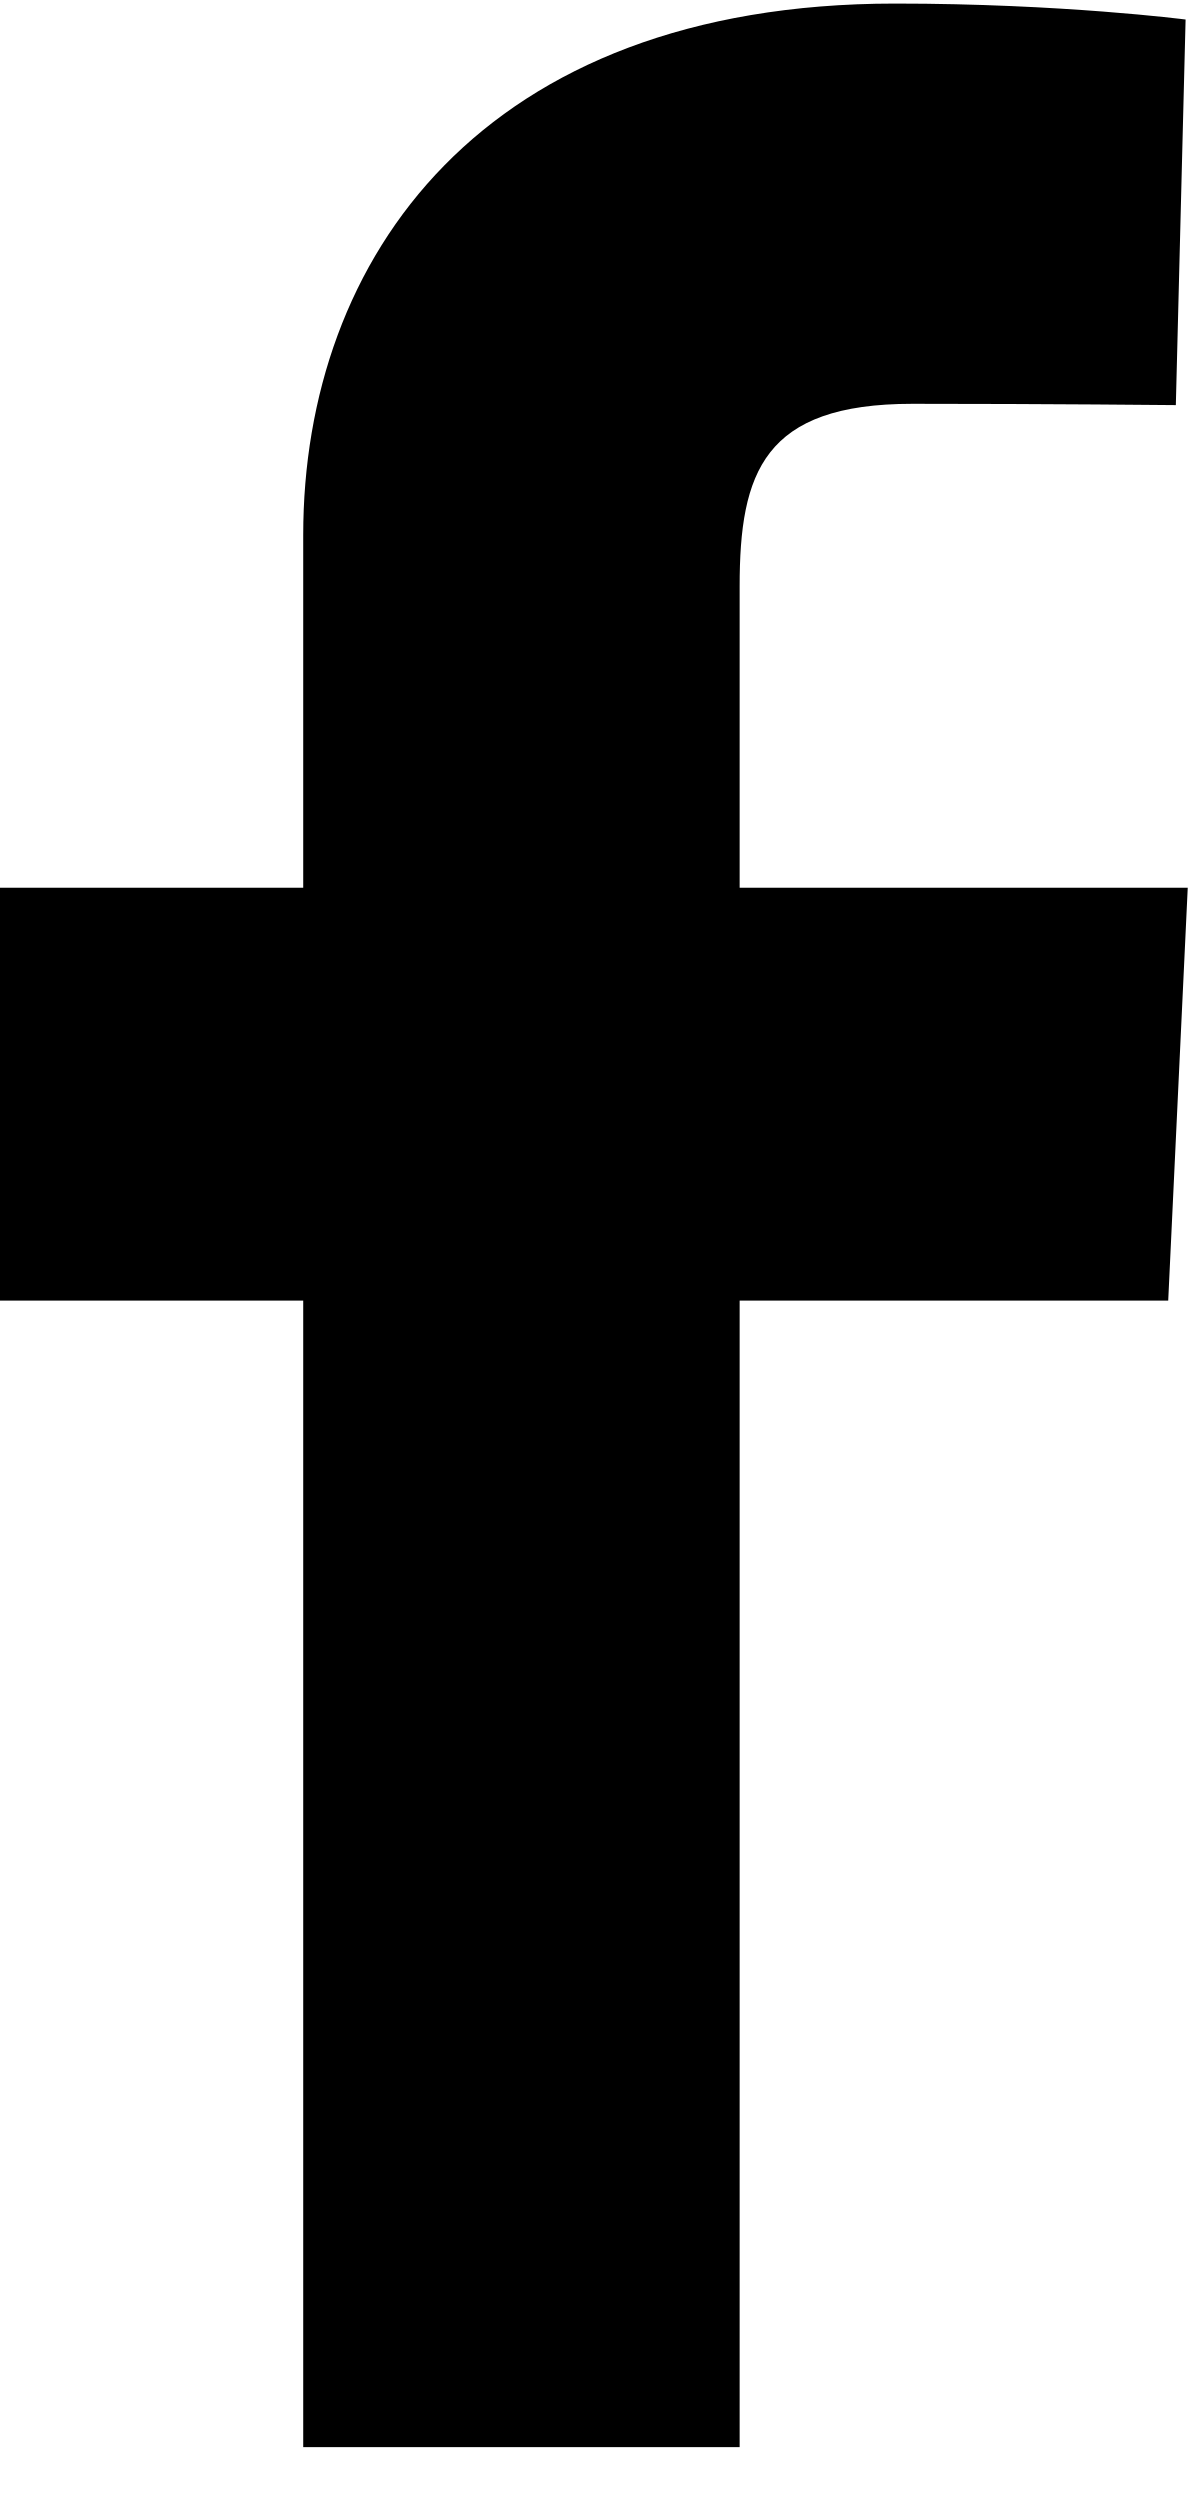
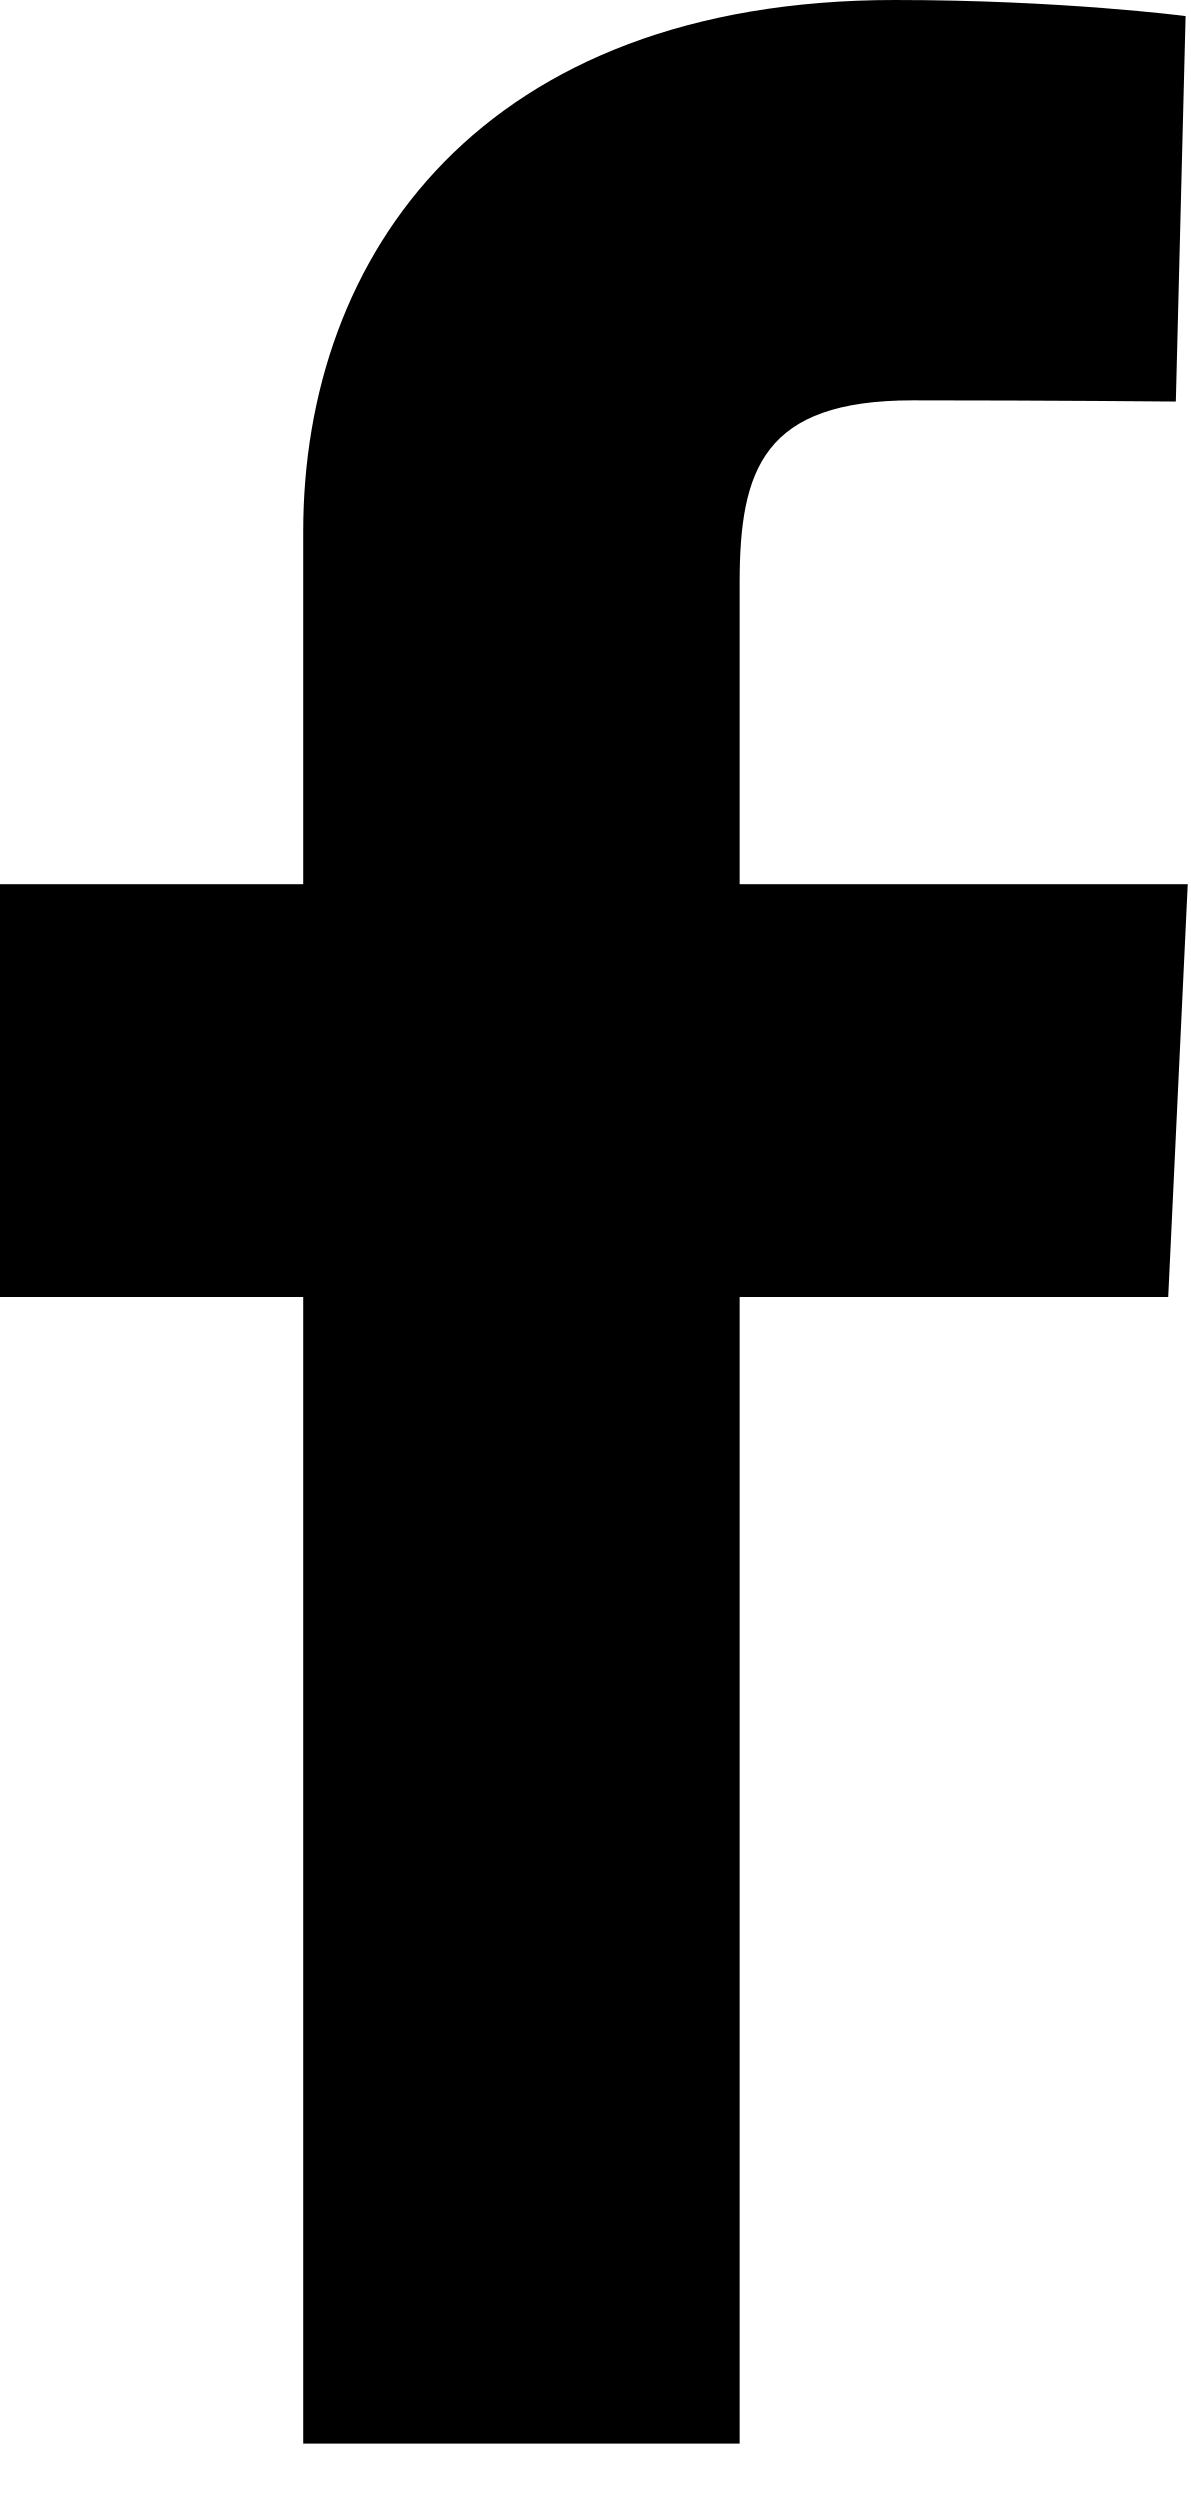
- <svg xmlns="http://www.w3.org/2000/svg" width="10" height="21" viewBox="0 0 10 21" fill="none">
-   <path d="M2.547 20.556V10.925H0V7.457H2.547V4.495C2.547 2.167 4.051 0.03 7.518 0.03C8.921 0.03 9.959 0.164 9.959 0.164L9.877 3.403C9.877 3.403 8.819 3.392 7.664 3.392C6.414 3.392 6.213 3.968 6.213 4.925V7.457H9.977L9.813 10.925H6.213V20.556H2.547Z" fill="black" />
+ <svg xmlns="http://www.w3.org/2000/svg" id="icon-facebook" width="" height="" viewBox="0 0 10 21" fill="">
+   <path d="M2.547 20.526V10.895H0V7.427H2.547V4.465C2.547 2.137 4.051 0 7.518 0C8.921 0 9.959 0.135 9.959 0.135L9.877 3.373C9.877 3.373 8.819 3.363 7.664 3.363C6.414 3.363 6.213 3.939 6.213 4.895V7.427H9.977L9.813 10.895H6.213V20.526H2.547Z" fill="" />
</svg>
